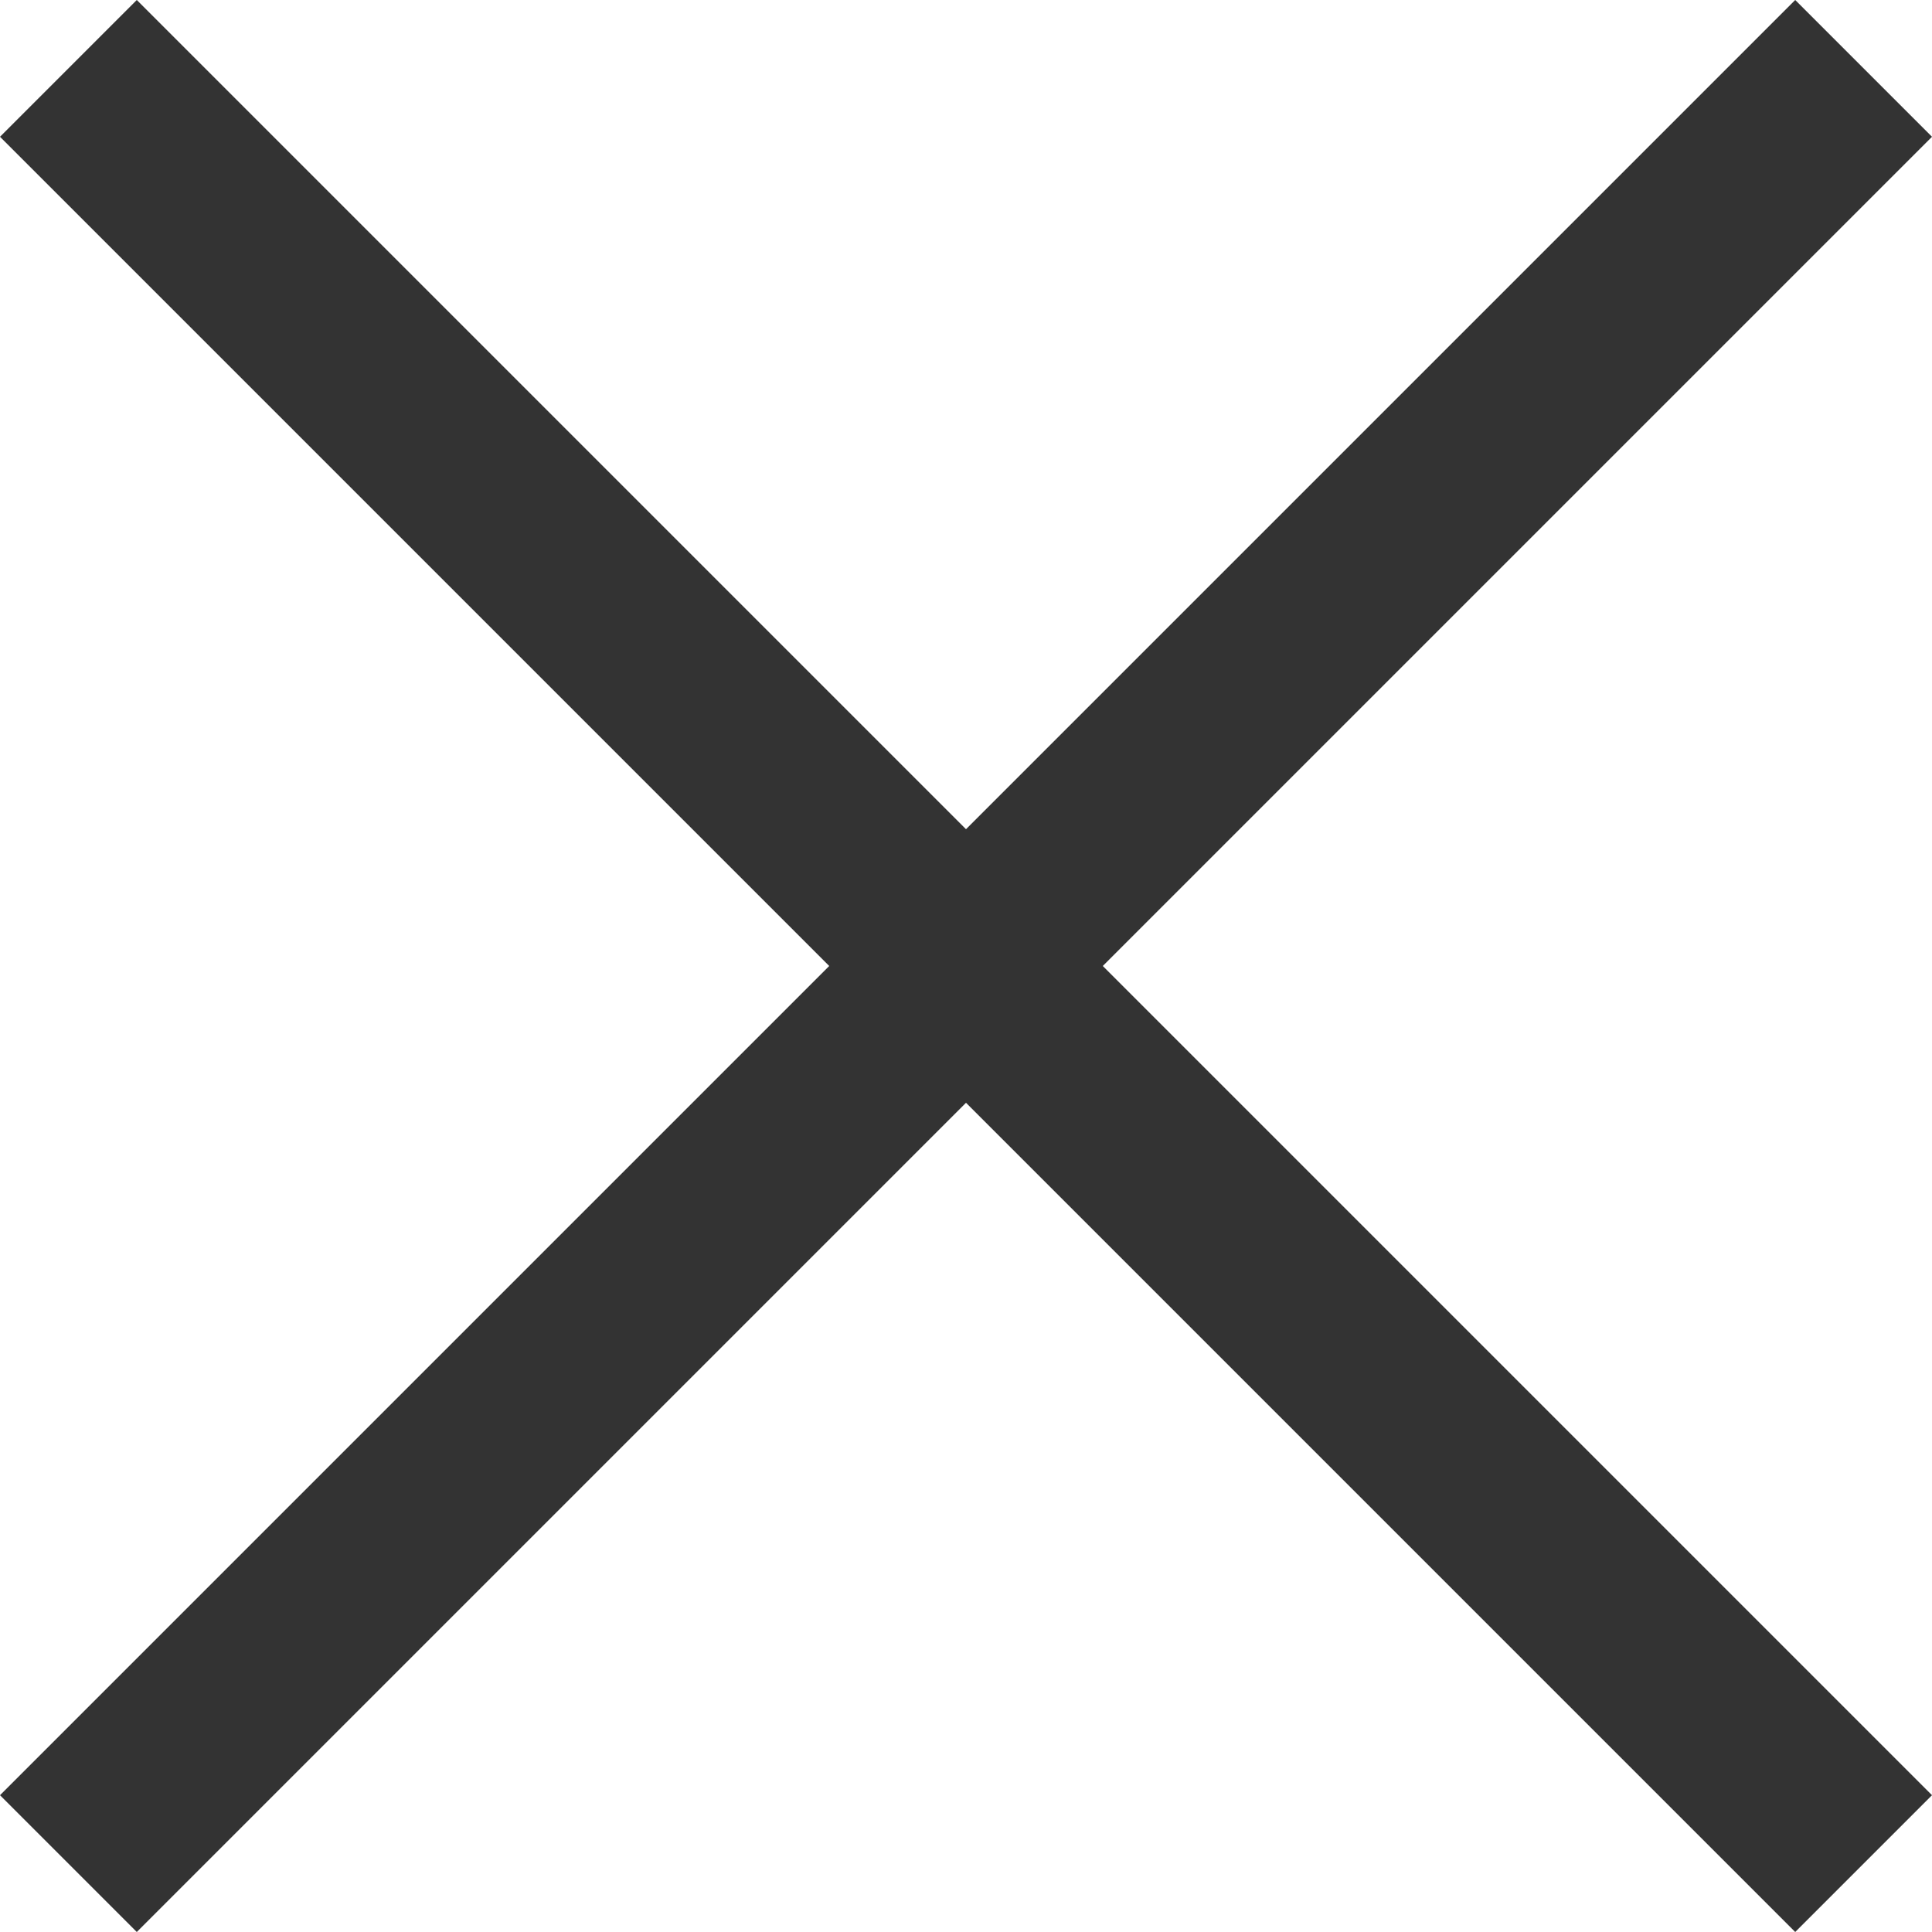
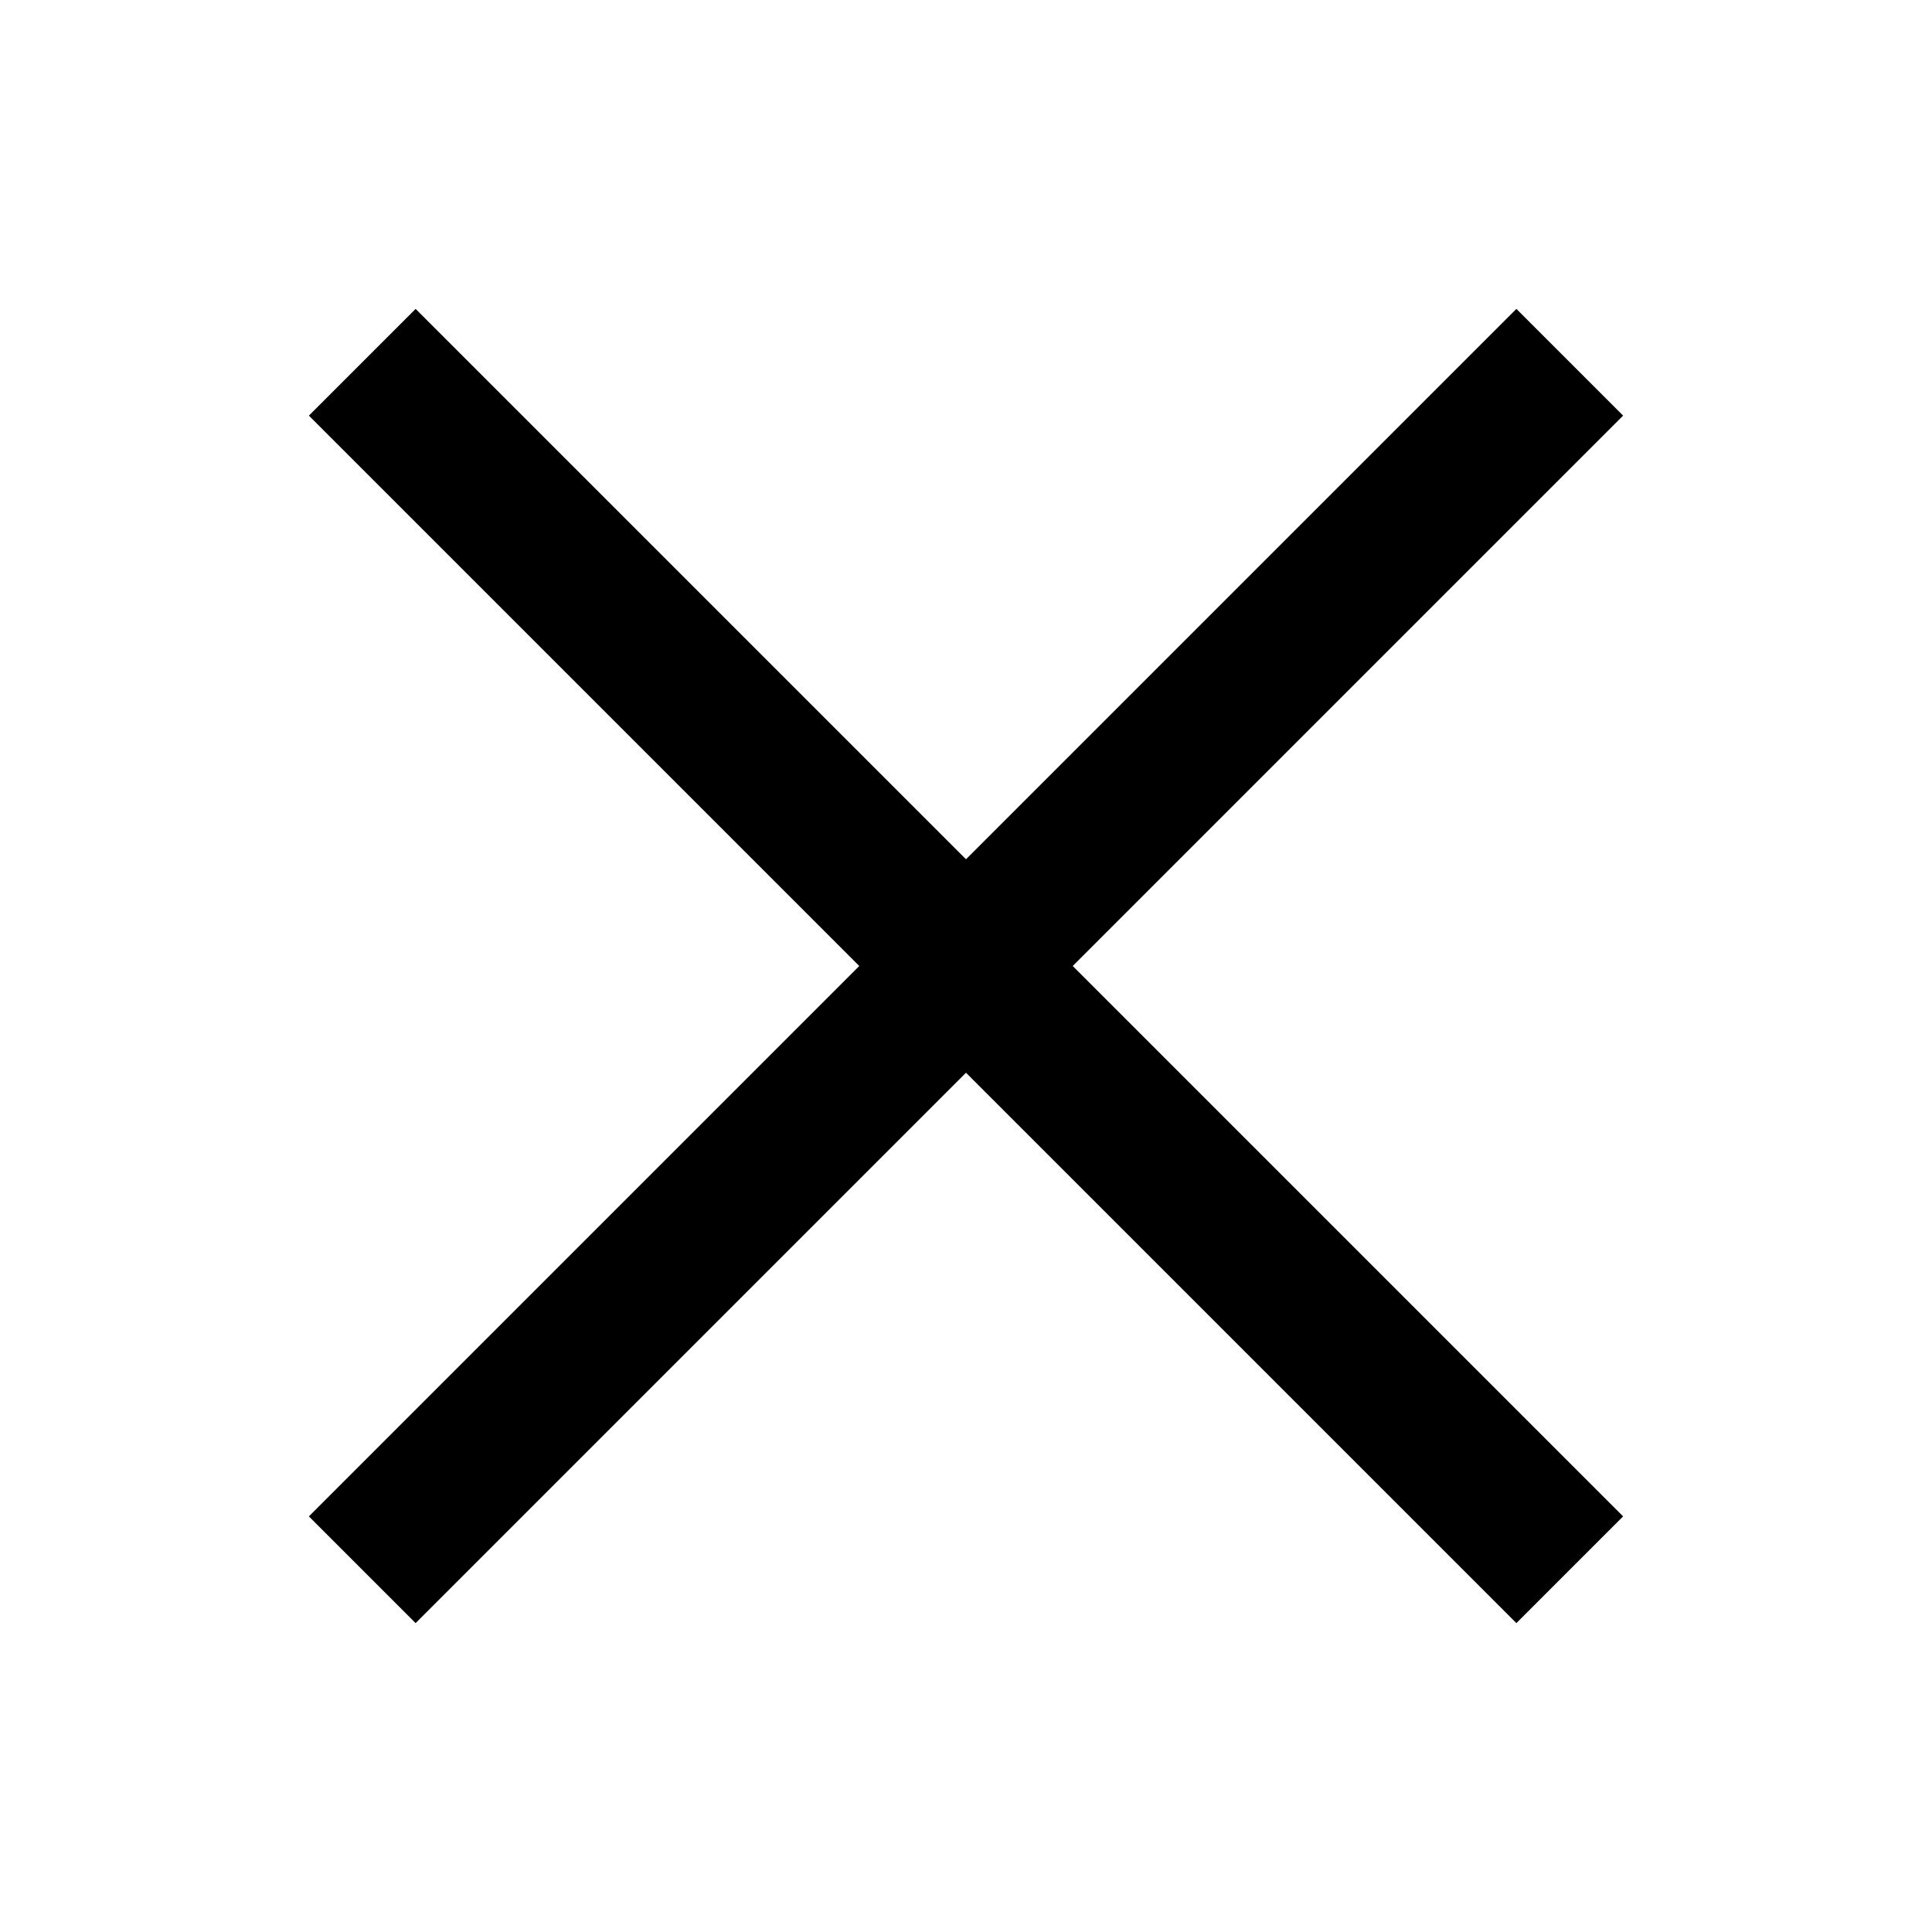
- <svg xmlns="http://www.w3.org/2000/svg" viewBox="0 0 2048 2048">
-   <path d="M1169 1024l879 879-145 145-879-879-879 879L0 1903l879-879L0 145 145 0l879 879L1903 0l145 145-879 879z" fill="#333333" />
+ <svg xmlns="http://www.w3.org/2000/svg" width="16" height="16" viewBox="0 0 16 16" fill="currentColor">
+   <path fill-rule="evenodd" clip-rule="evenodd" d="M7.116 8l-4.558 4.558.884.884L8 8.884l4.558 4.558.884-.884L8.884 8l4.558-4.558-.884-.884L8 7.116 3.442 2.558l-.884.884L7.116 8z" />
</svg>
